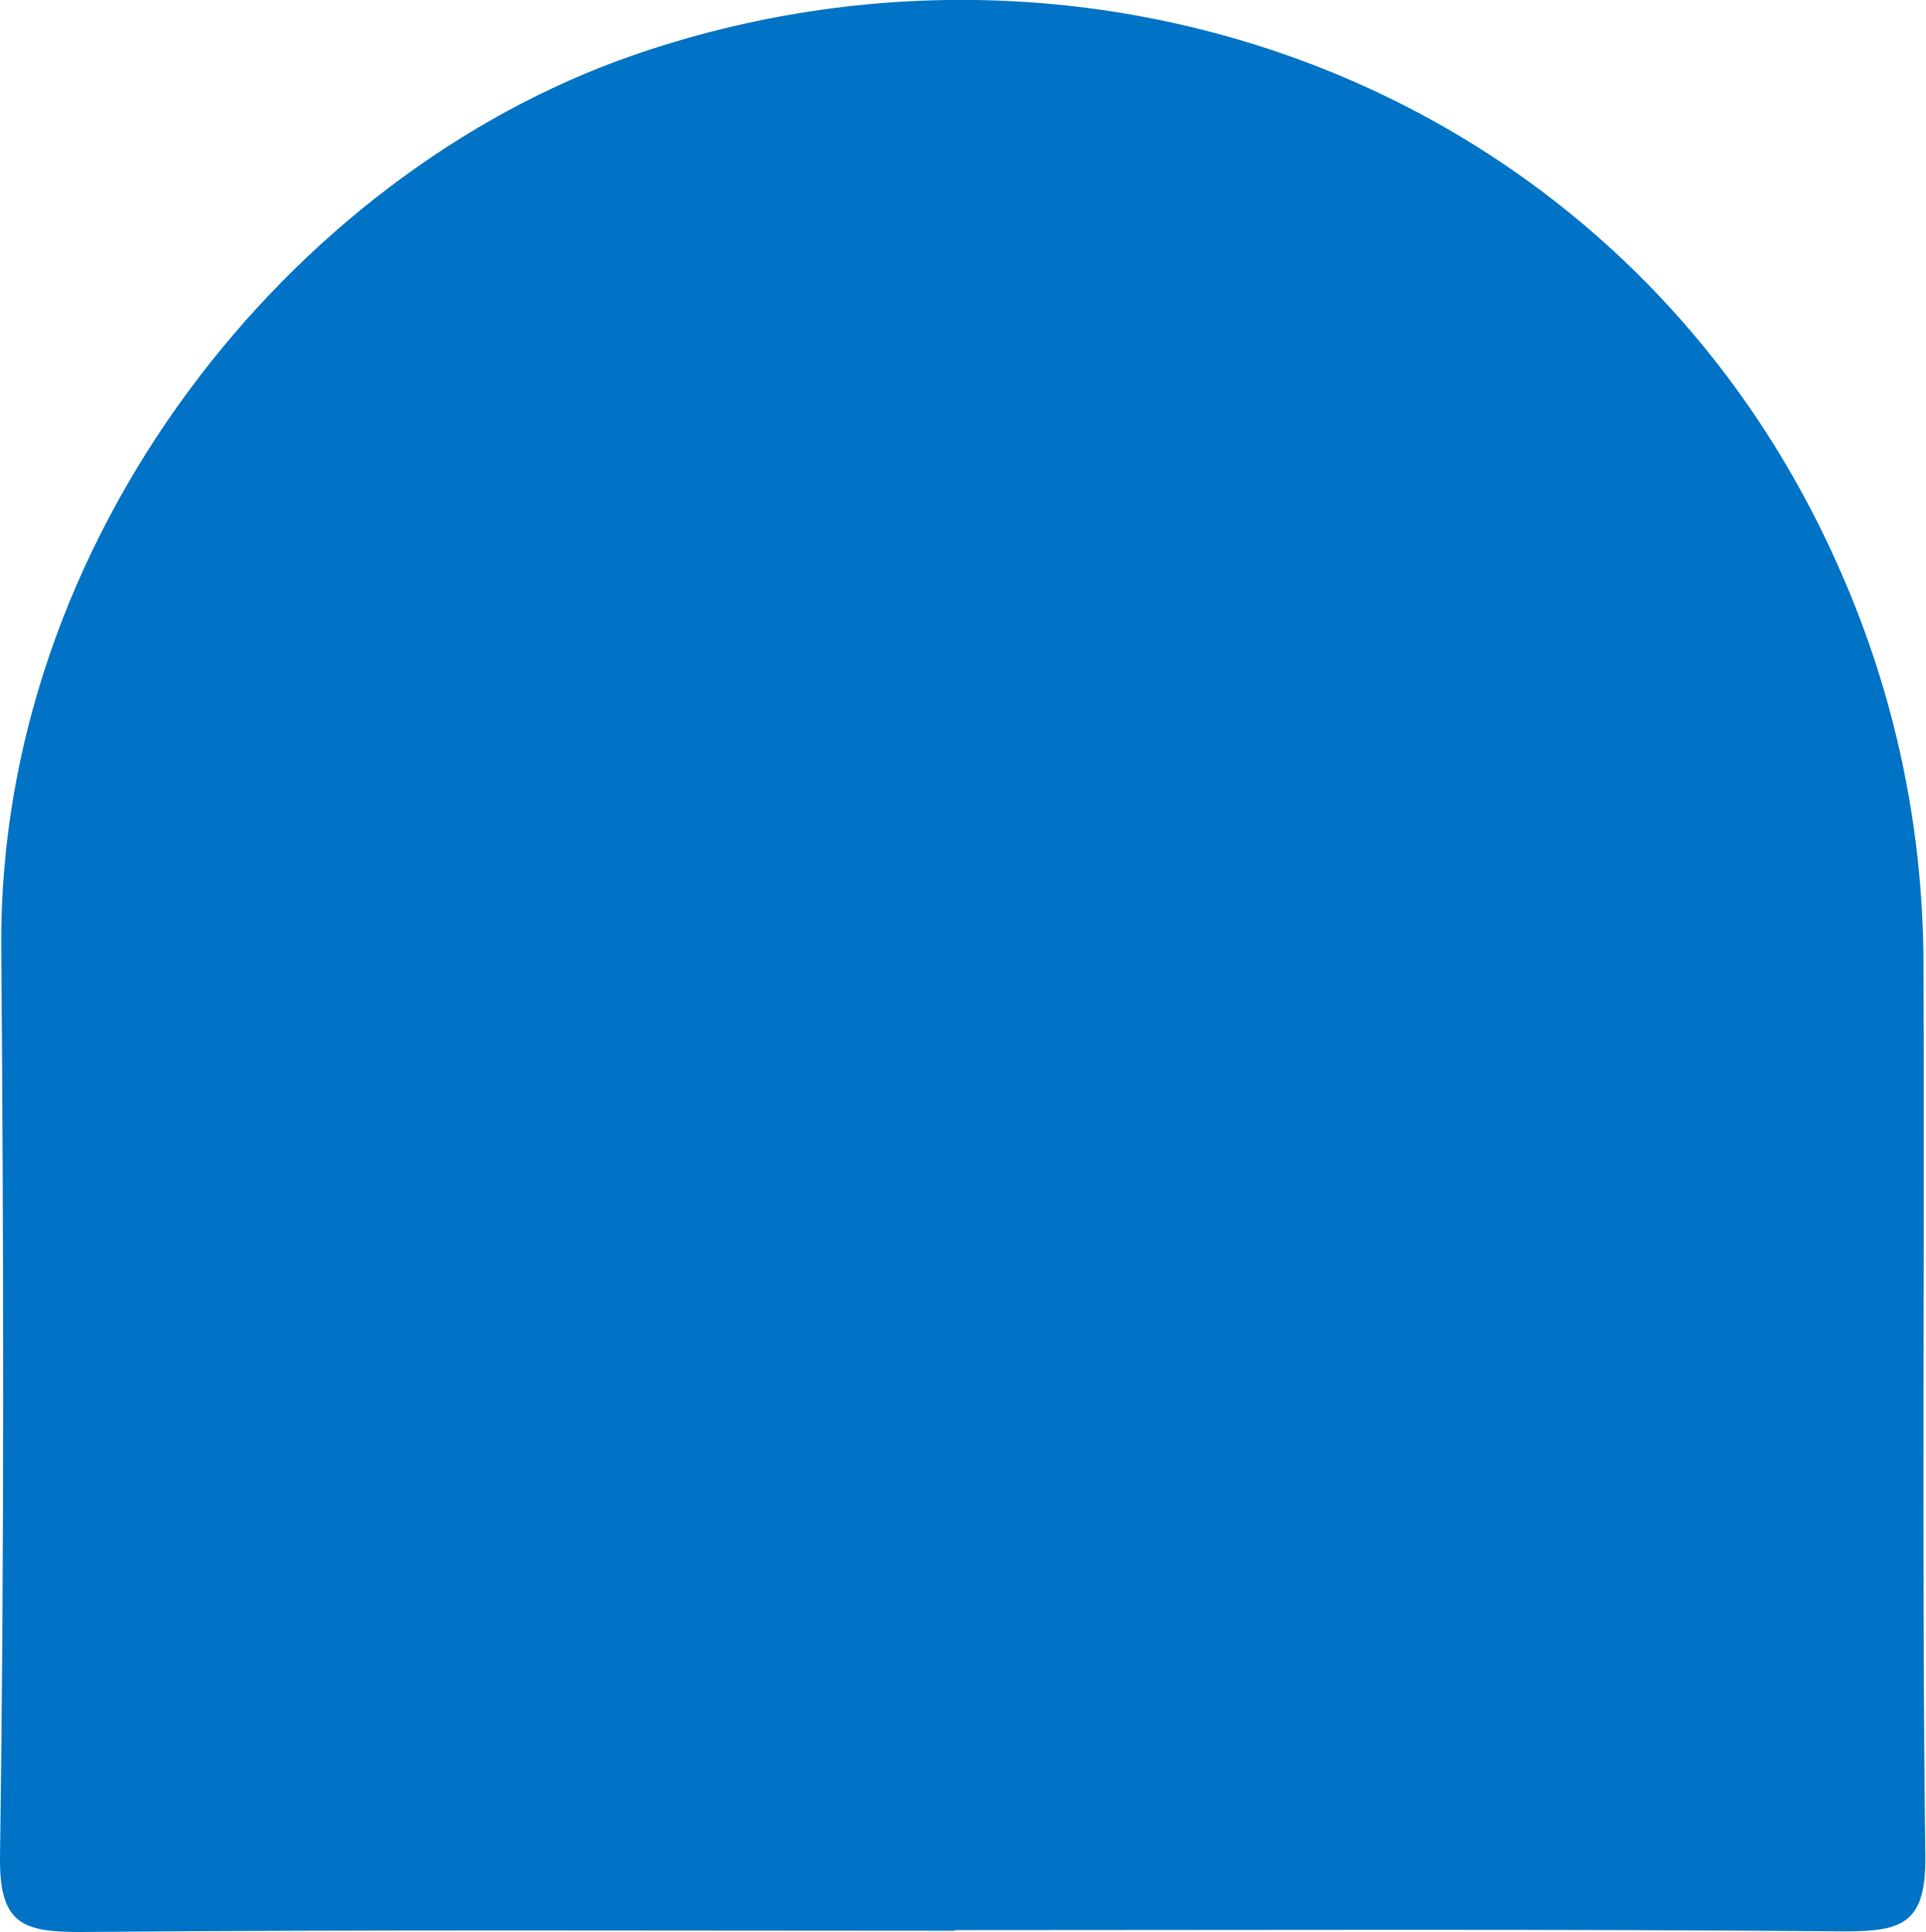
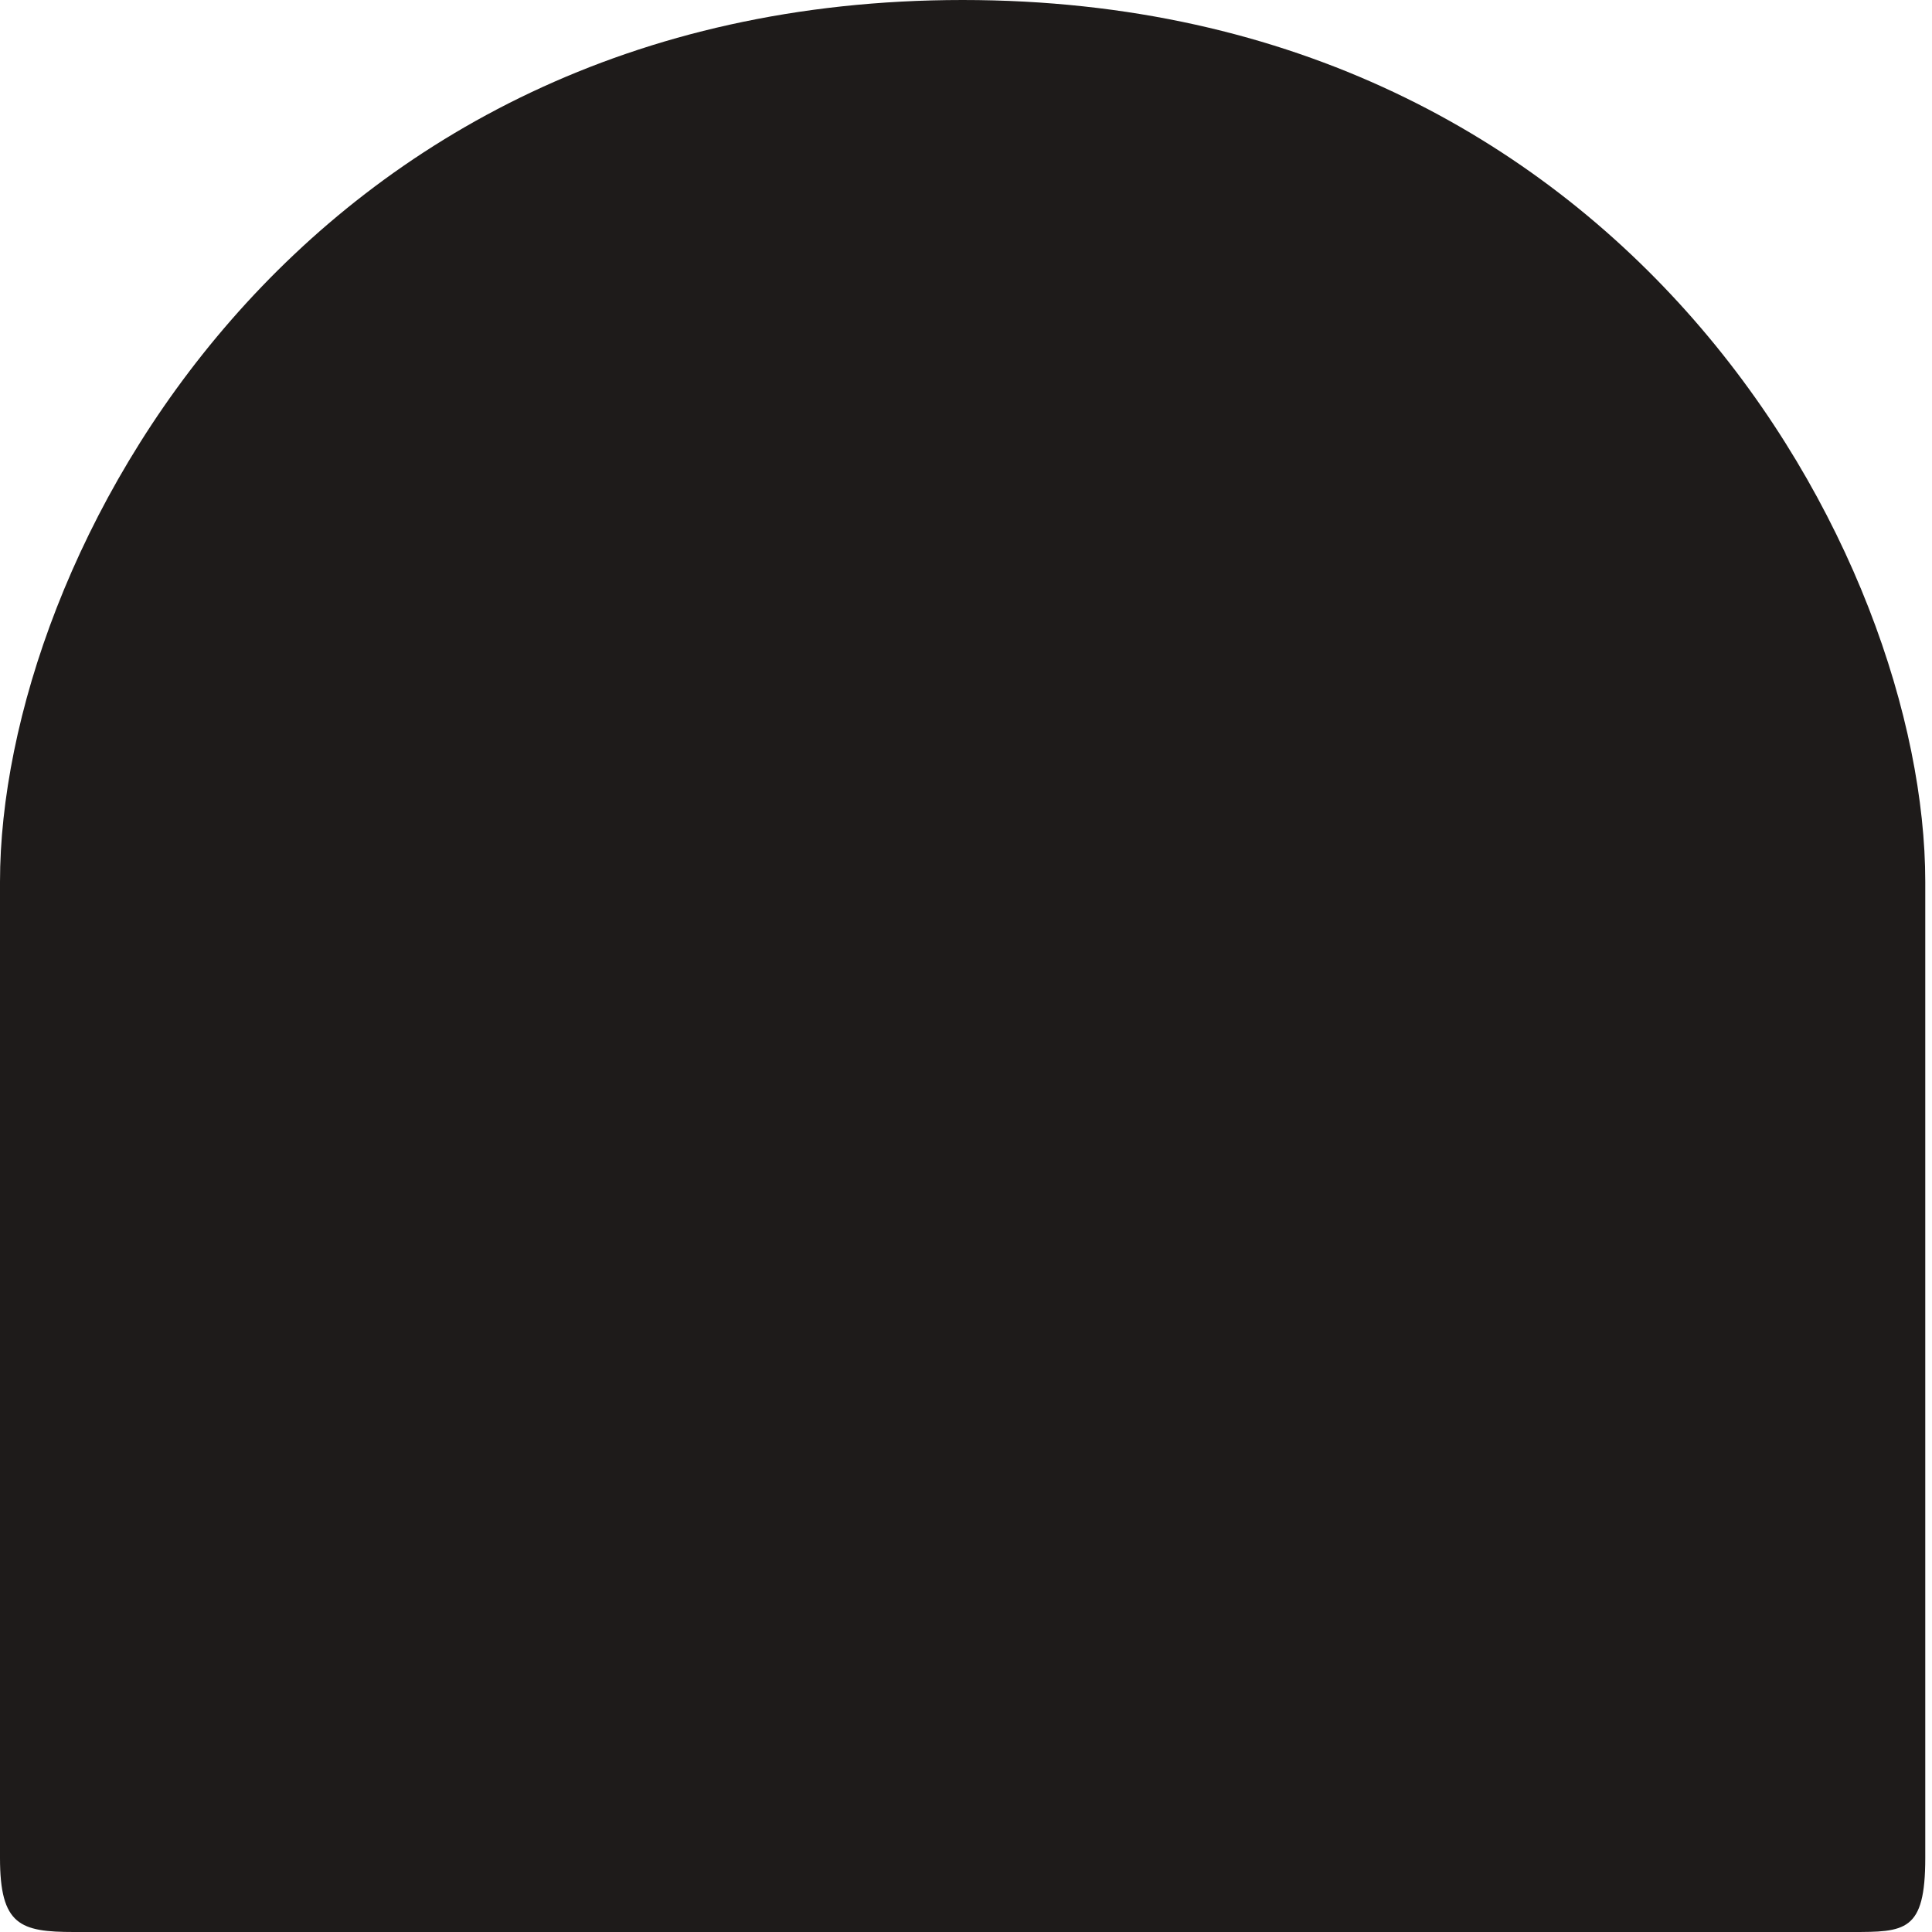
- <svg xmlns="http://www.w3.org/2000/svg" version="1.1" id="Layer_1" x="0px" y="0px" viewBox="0 0 310 311" style="enable-background:new 0 0 310 311;" xml:space="preserve">
-   <style type="text/css">
- 	.st0{fill:#0073C6;}
- </style>
-   <path class="st0" d="M153.7,310.8c-46.9,0-93.8-0.2-140.7,0.2c-9.1,0-13.1-1.1-13-11.9c0.7-48.9,0.6-97.8,0.2-146.8  C-0.2,86.7,46.6,28.1,101.9,8.9c75-26,160.7,5.8,194.4,83.2c8.7,19.8,13.2,41,13.3,62.7c0.2,48-0.3,96.1,0.3,144.1  c0.1,10.8-3.8,12-13,12c-47.8-0.4-95.6-0.2-143.4-0.2H153.7z" />
+ <svg xmlns="http://www.w3.org/2000/svg" id="Layer_2" data-name="Layer 2" viewBox="0 0 28.7 28.7">
+   <defs>
+     <style>
+       .cls-1 {
+         fill: #1e1b1a;
+       }
+     </style>
+   </defs>
+   <g id="Layer_2-2" data-name="Layer 2">
+     <path class="cls-1" d="m28.6,13.1c0-4.8-4.4-13.1-14.3-13.1S0,8.3,0,13.1C0,17.5,0,23.1,0,27.6c0,1,.3,1.1,1.1,1.1,4.3,0,8.9,0,13.2,0s8.9,0,13.2,0c.8,0,1.1,0,1.1-1.1,0-4.4,0-10.1,0-14.5h0Z" />
+   </g>
</svg>
